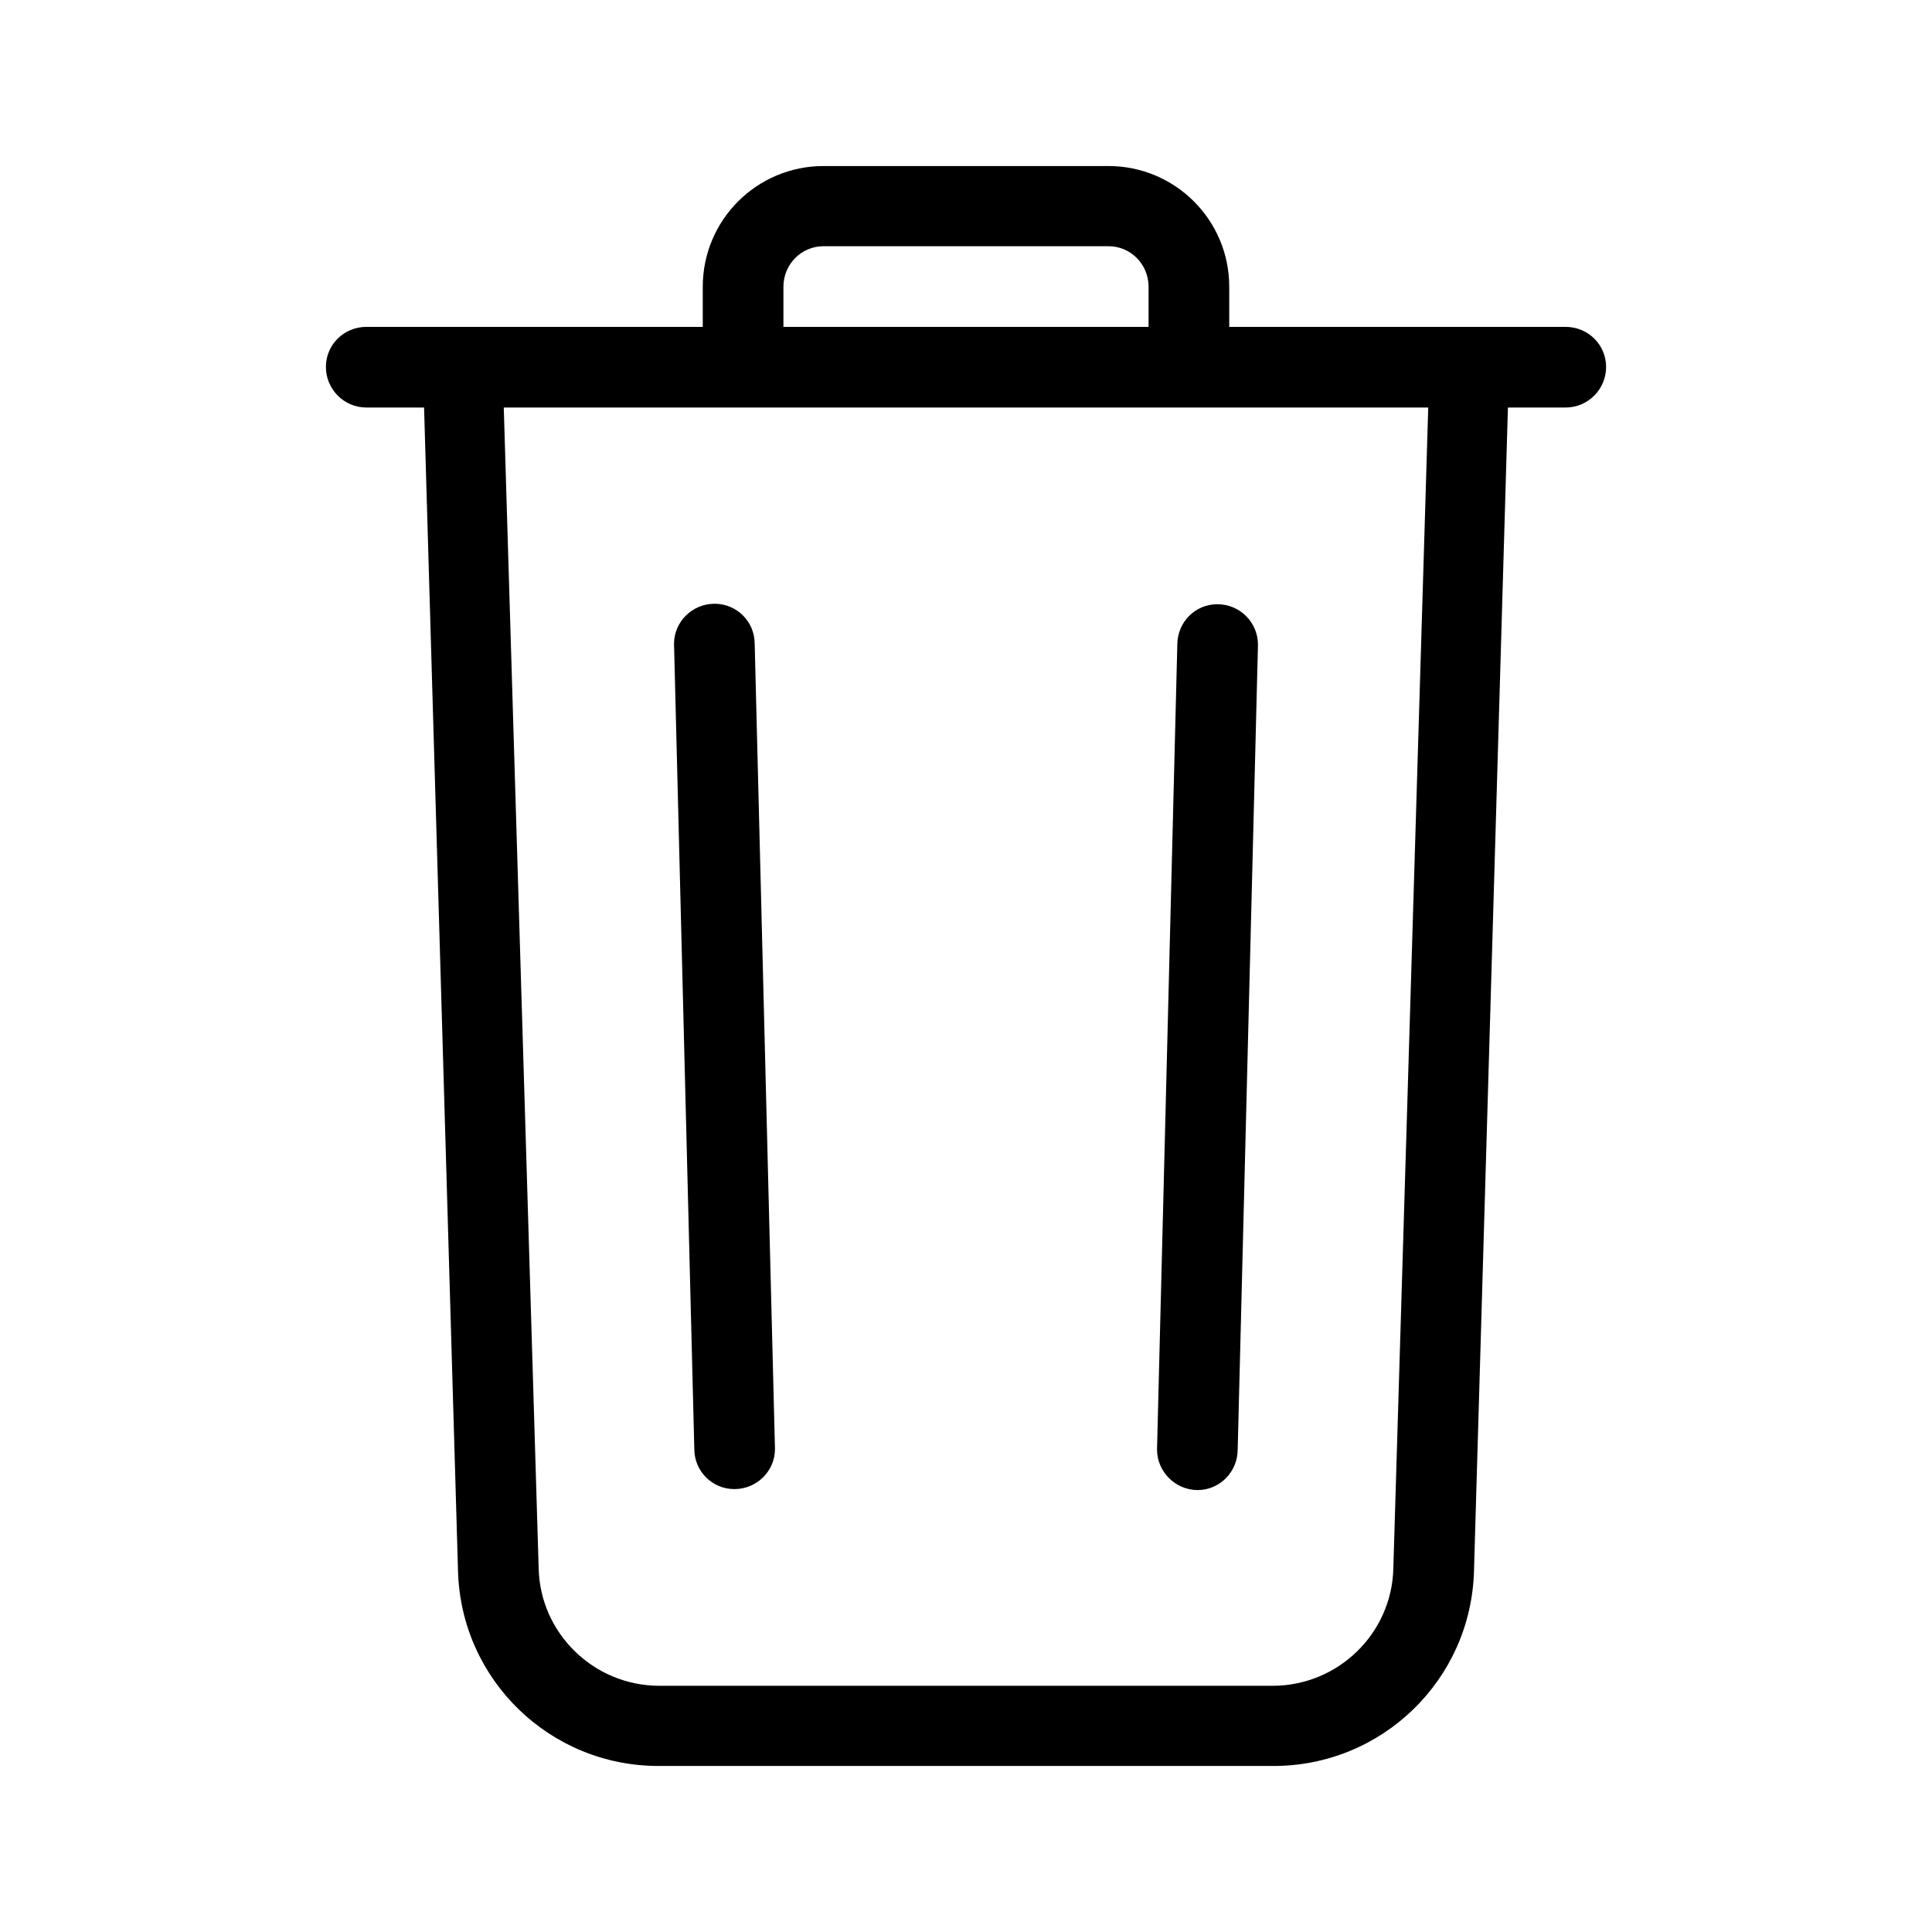
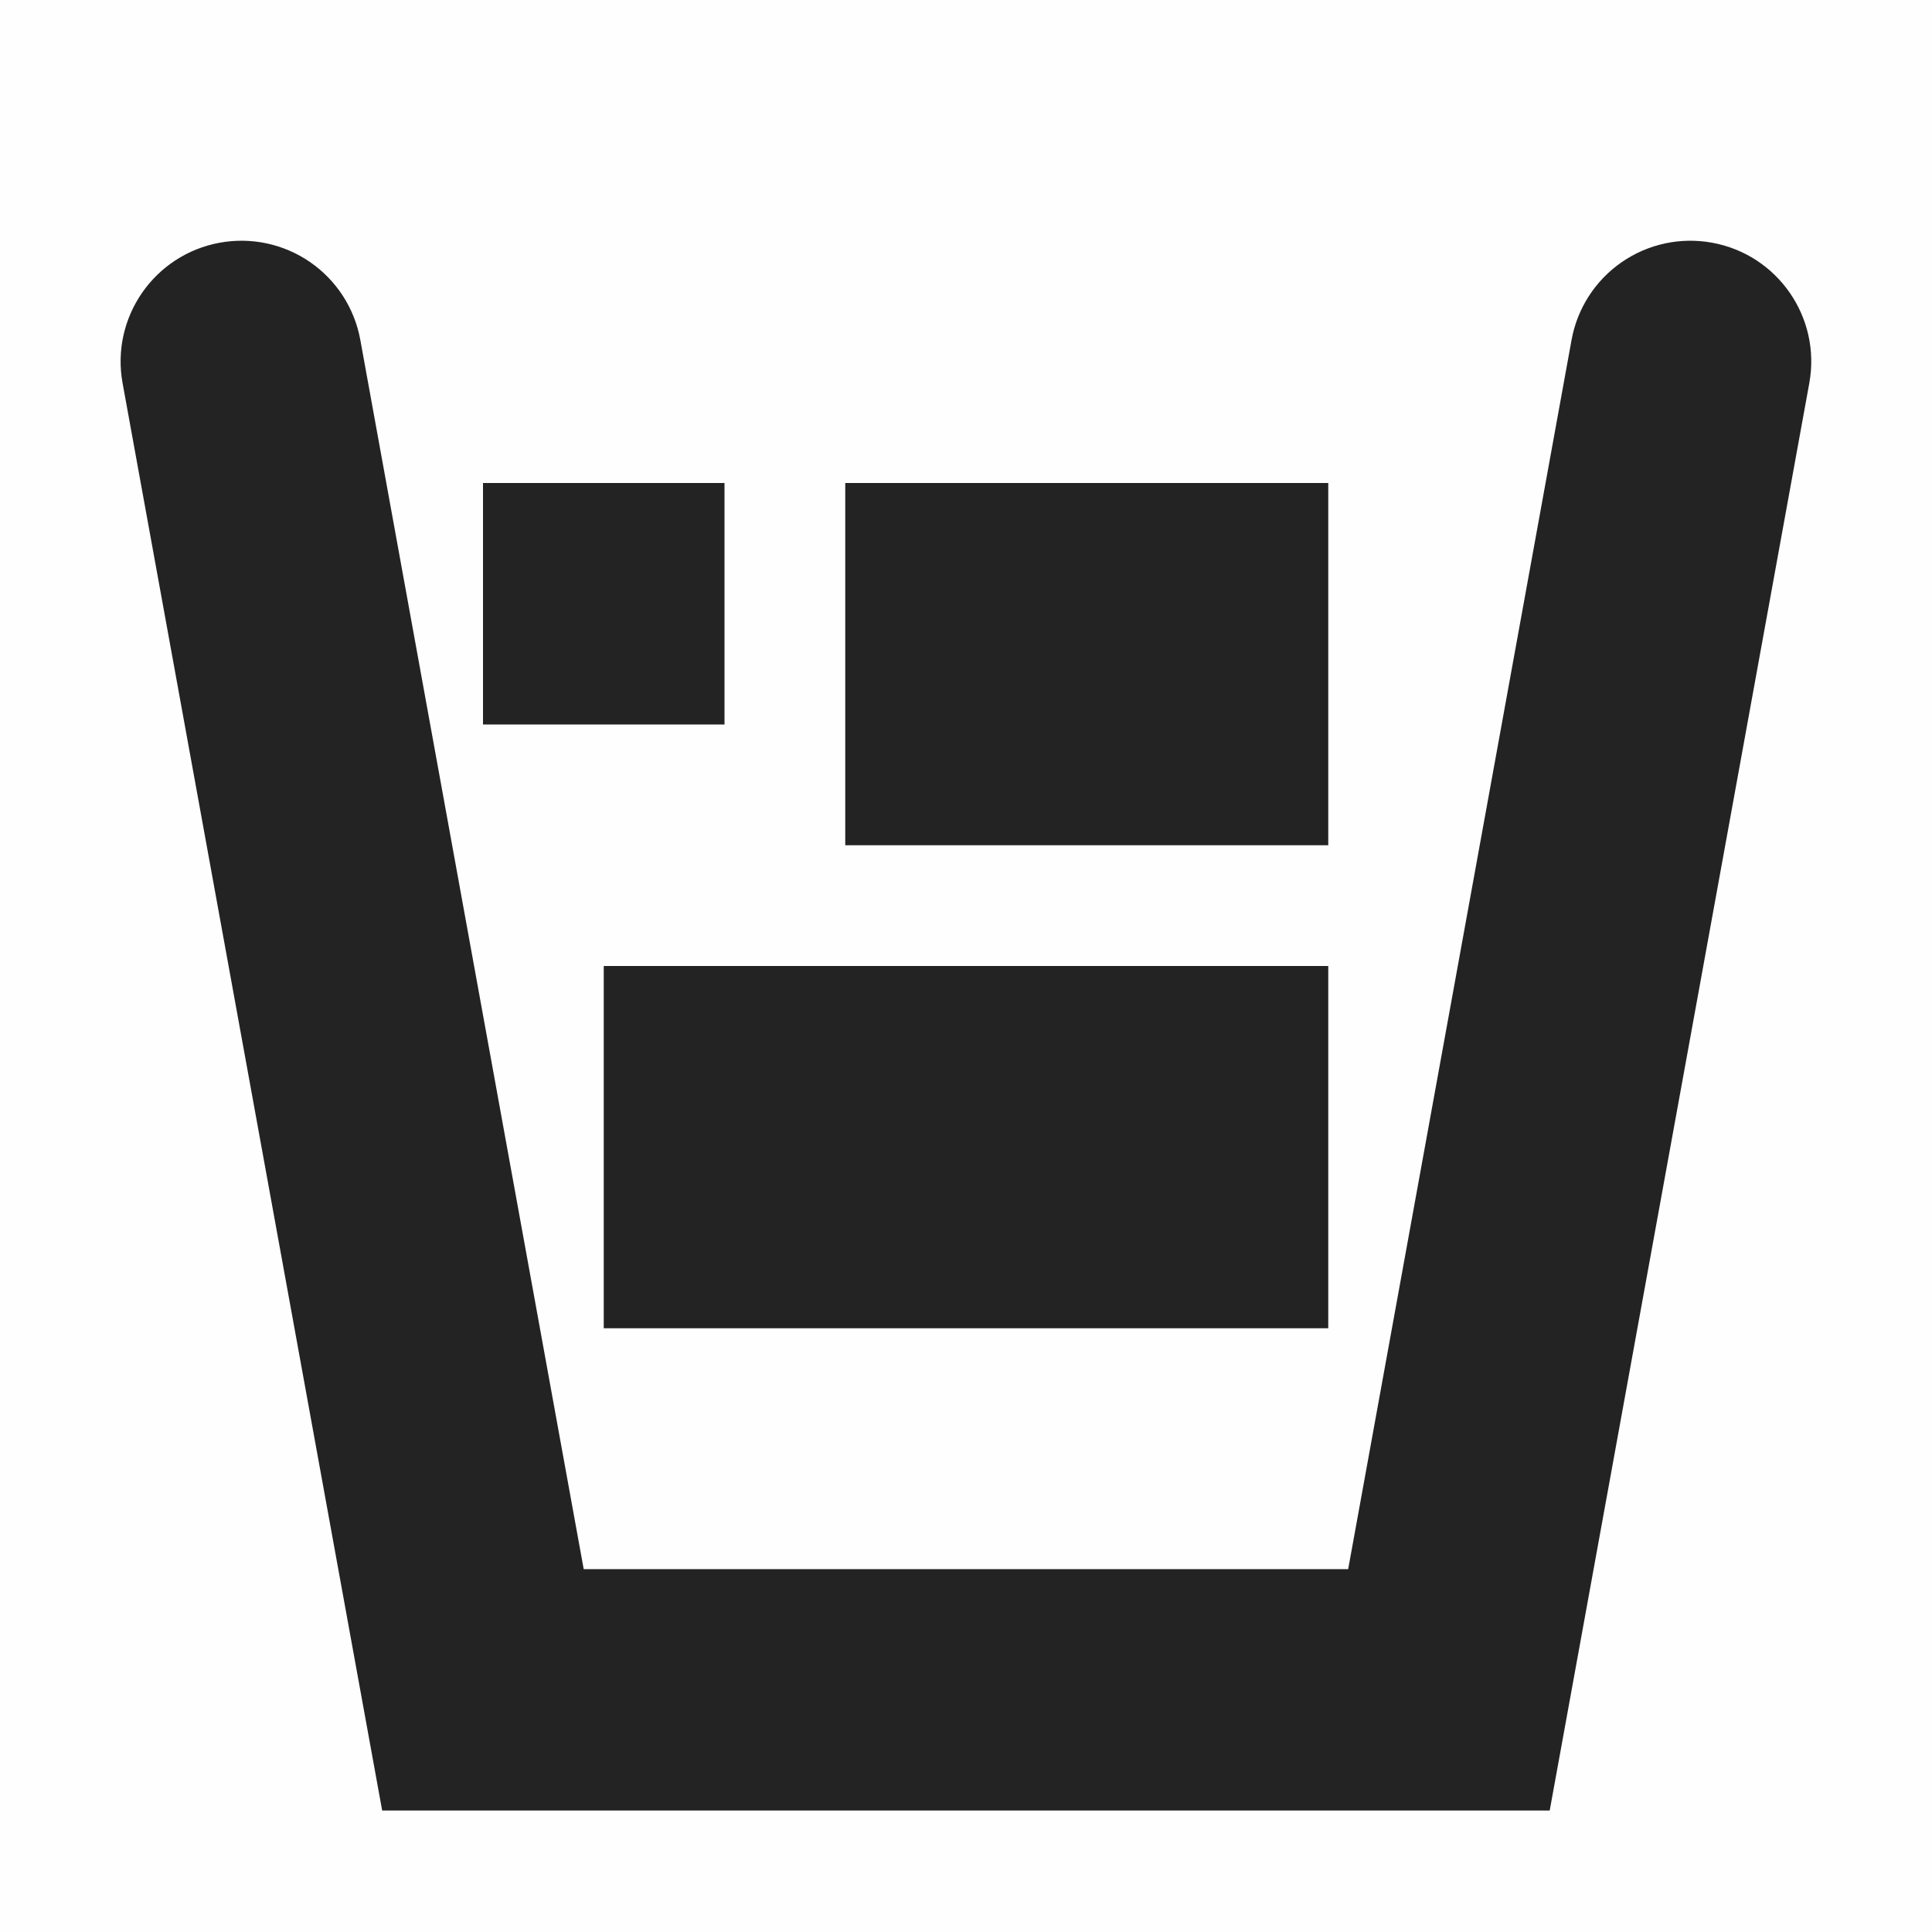
- <svg xmlns="http://www.w3.org/2000/svg" width="16px" height="16px" viewBox="0 0 16 16" version="1.1">
-   <g id="surface1">
-     <path style=" stroke:none;fill-rule:nonzero;fill:rgb(0%,0%,0%);fill-opacity:1;" d="M 12.965 2.707 L 10.18 2.707 L 10.18 2.375 C 10.18 1.82 9.73 1.375 9.18 1.375 L 6.82 1.375 C 6.27 1.375 5.82 1.82 5.82 2.375 L 5.82 2.707 L 3.035 2.707 C 2.848 2.707 2.699 2.855 2.699 3.039 C 2.699 3.223 2.848 3.375 3.035 3.375 L 3.512 3.375 L 3.793 13.008 C 3.816 13.91 4.555 14.629 5.461 14.625 L 10.539 14.625 C 11.445 14.629 12.184 13.91 12.207 13.008 L 12.488 3.375 L 12.965 3.375 C 13.152 3.375 13.301 3.223 13.301 3.039 C 13.301 2.855 13.152 2.707 12.965 2.707 Z M 6.488 2.375 C 6.488 2.188 6.637 2.039 6.82 2.039 L 9.18 2.039 C 9.363 2.039 9.512 2.188 9.512 2.375 L 9.512 2.707 L 6.488 2.707 Z M 11.539 12.988 C 11.527 13.527 11.082 13.961 10.539 13.961 L 5.461 13.961 C 4.918 13.961 4.473 13.527 4.461 12.988 L 4.172 3.375 L 11.828 3.375 Z M 11.539 12.988 " />
-     <path style=" stroke:none;fill-rule:nonzero;fill:rgb(0%,0%,0%);fill-opacity:1;" d="M 5.582 5.332 C 5.582 5.148 5.734 5 5.918 5 C 6.102 5 6.25 5.148 6.25 5.332 L 6.418 12 C 6.418 12.184 6.266 12.332 6.082 12.332 C 5.898 12.332 5.75 12.184 5.75 12 Z M 5.582 5.332 " />
-     <path style=" stroke:none;fill-rule:nonzero;fill:rgb(0%,0%,0%);fill-opacity:1;" d="M 10.418 5.34 C 10.418 5.152 10.266 5.004 10.082 5.004 C 9.898 5.004 9.75 5.152 9.75 5.34 L 9.582 12.004 C 9.582 12.188 9.734 12.34 9.918 12.34 C 10.102 12.34 10.25 12.188 10.25 12.004 Z M 10.418 5.34 " />
-   </g>
+ <svg xmlns="http://www.w3.org/2000/svg" viewBox="0 0 16 16">
+   <path color="#000" d="M0 0h16v16H0z" fill="gray" fill-opacity=".01" />
+   <path color="#000" d="M442.82 257.02a1 1 0 0 0-.805 1.162l2.15 11.822h9.669l2.15-11.822a1 1 0 0 0-.805-1.162 1 1 0 0 0-1.164.805l-1.85 10.18h-6.331l-1.85-10.18a1 1 0 0 0-1.164-.805z" fill="#232323" style="-inkscape-stroke:none" transform="translate(-441 -255.01)" />
+   <path d="M4 4h2v2H4z" fill="#232323" />
+   <path d="M7 4h4v3H7z" fill="#232323" />
+   <path d="M5 8h6v3H5z" fill="#232323" />
</svg>
